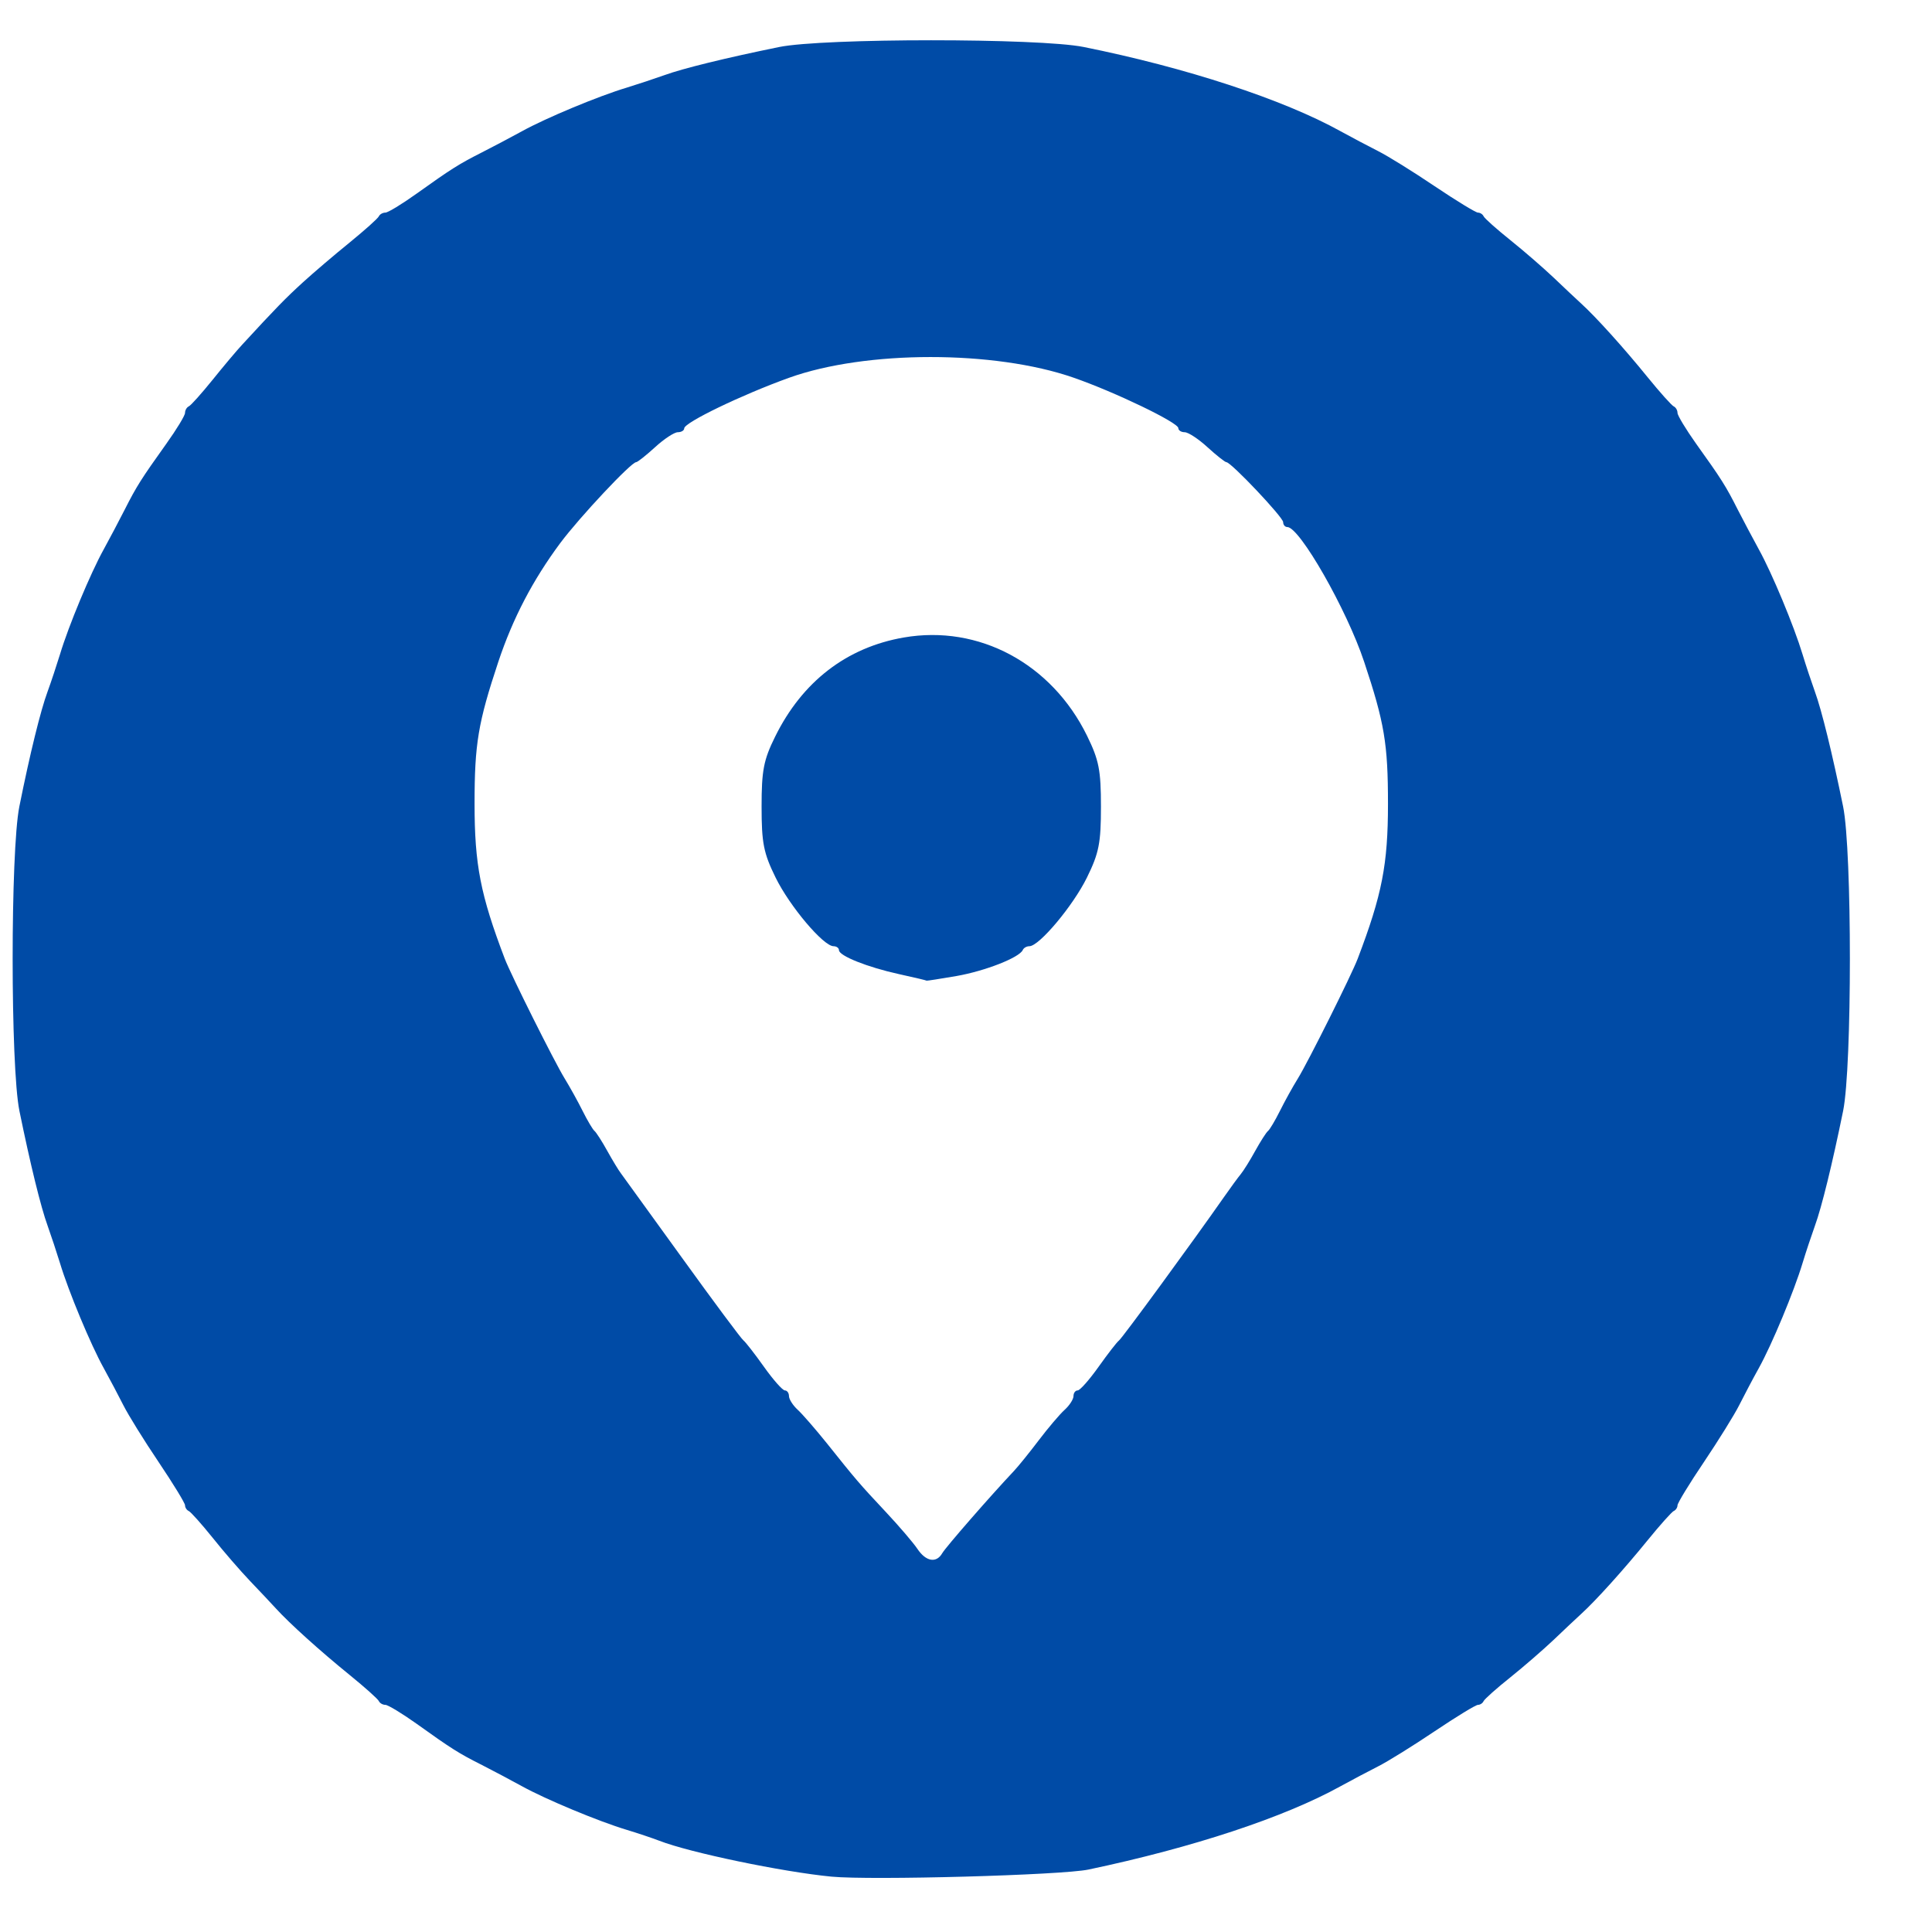
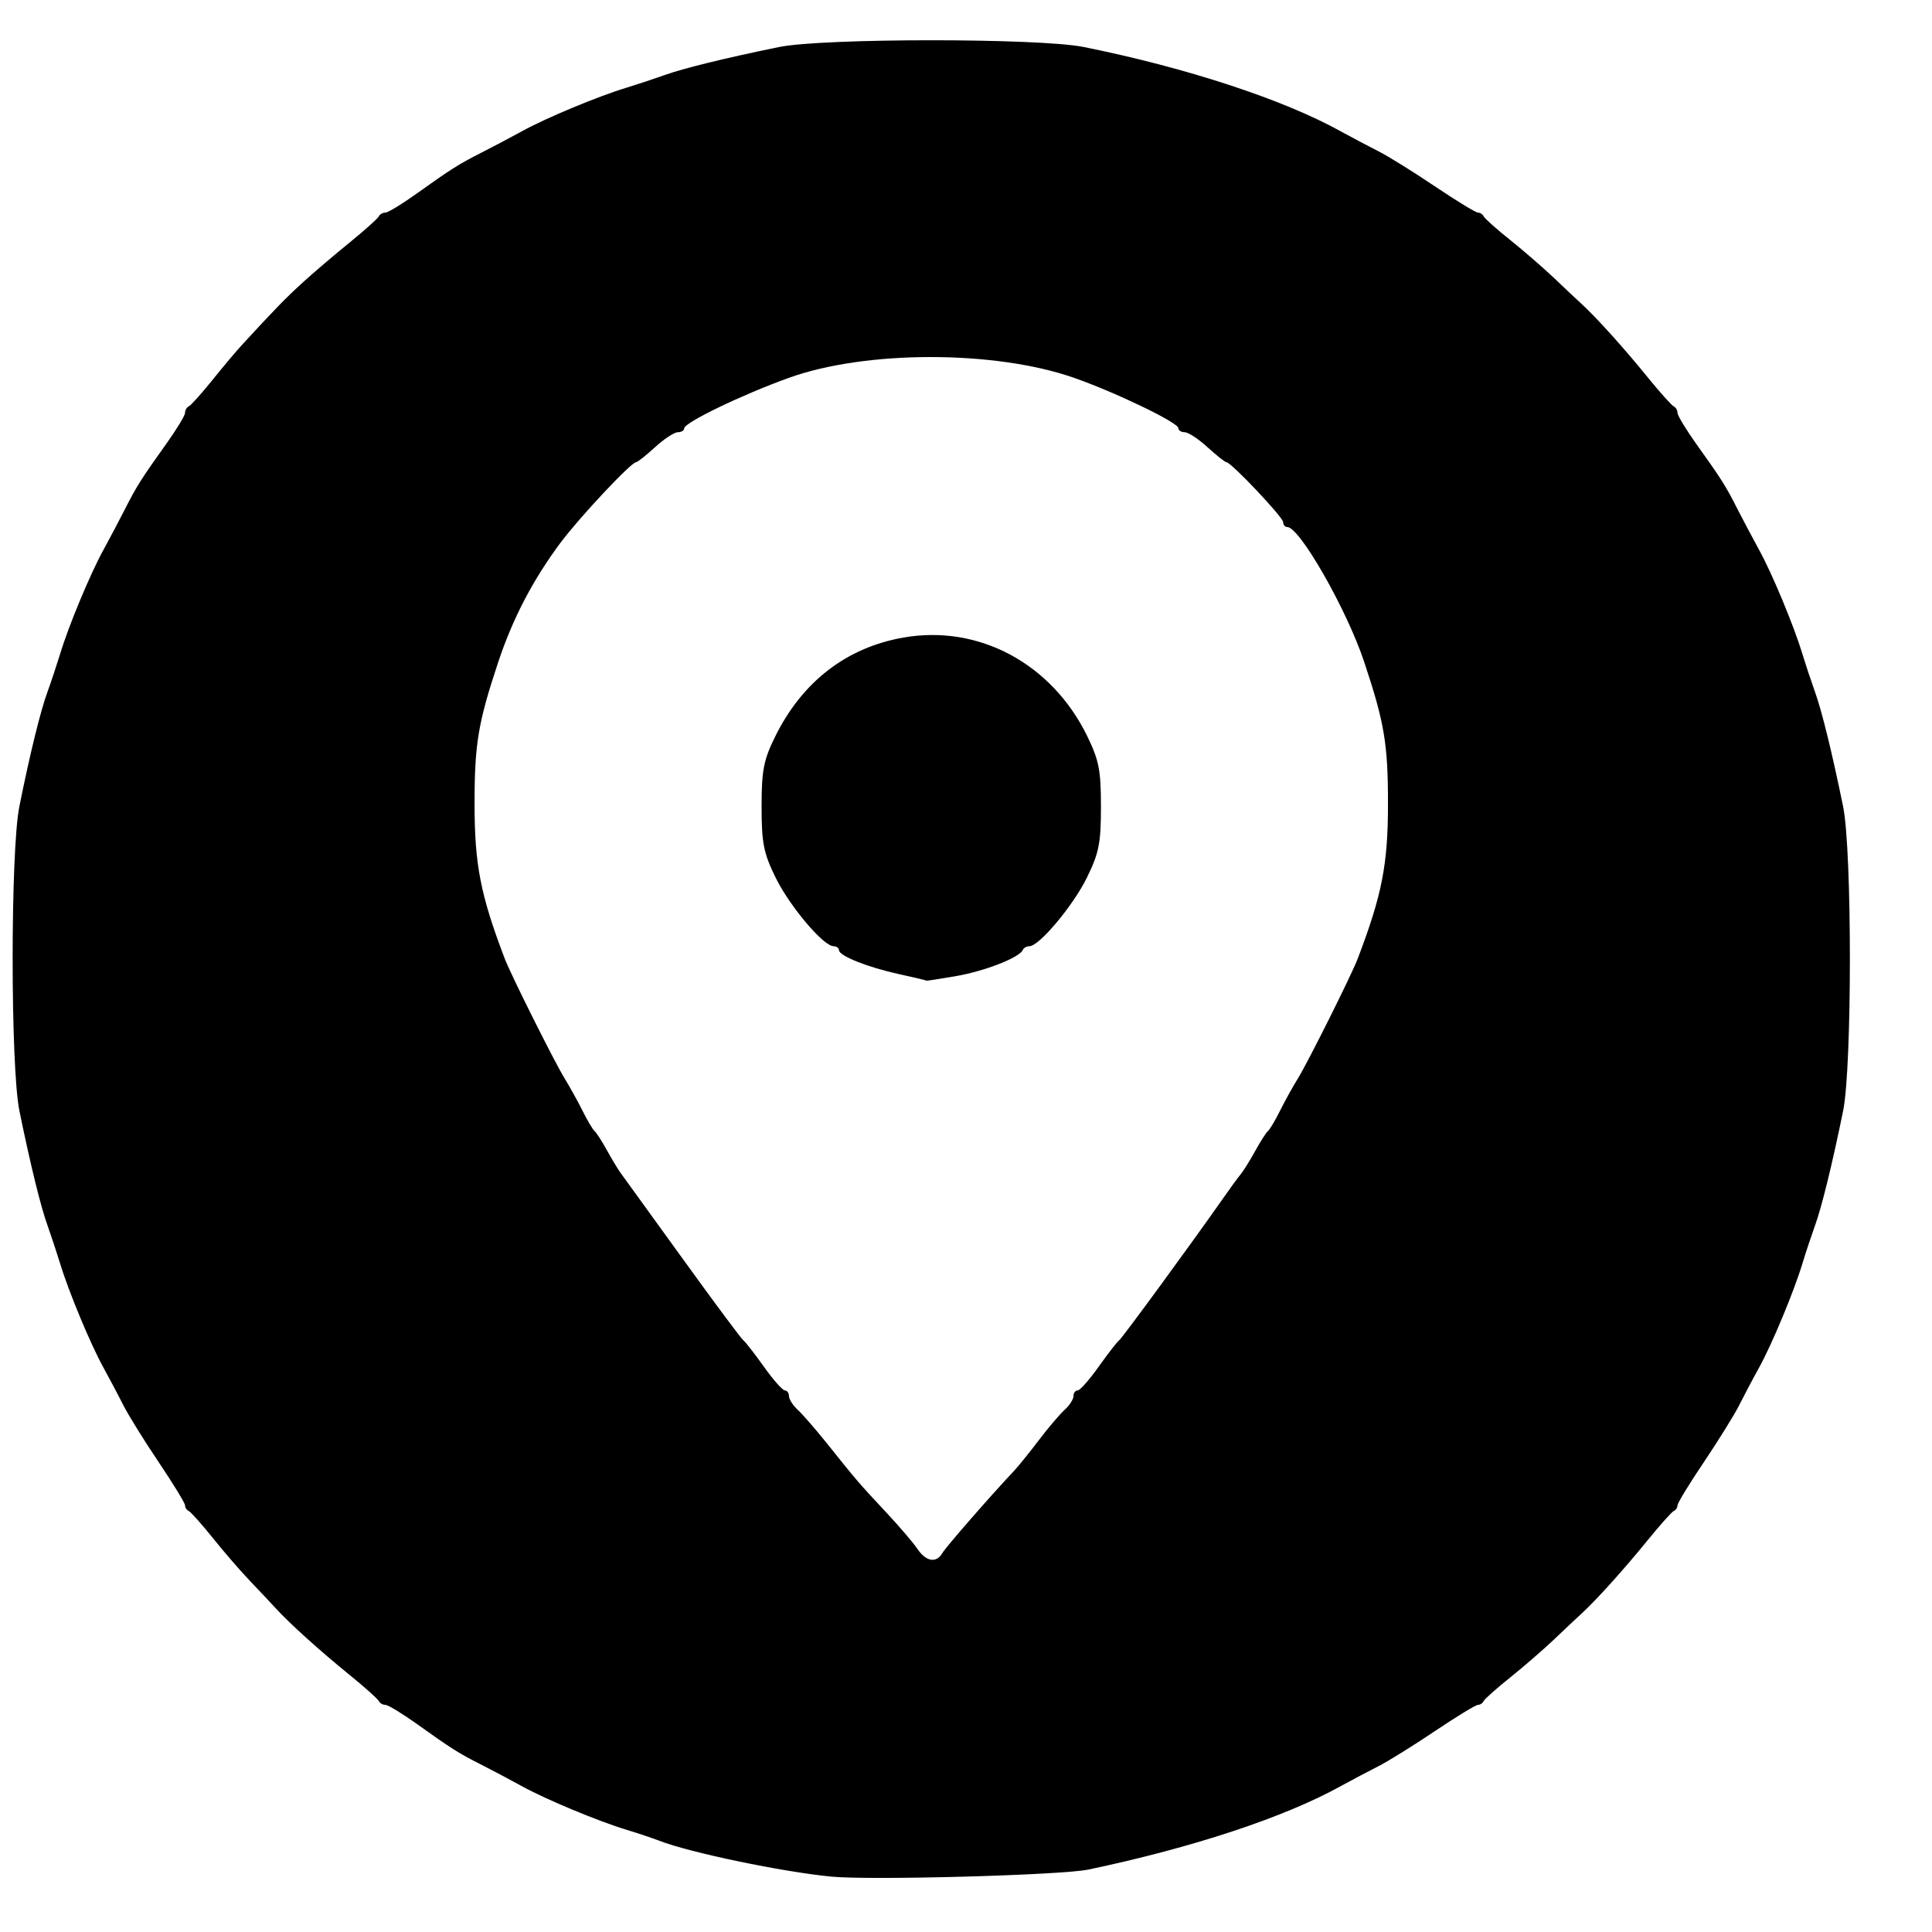
<svg xmlns="http://www.w3.org/2000/svg" xml:space="preserve" overflow="hidden" viewBox="0 0 24 24">
  <defs>
    <clipPath id="clip0">
      <path d="M1.066 66.44 24.06 66.44 24.06 89.43 1.066 89.43Z" fill-rule="evenodd" clip-rule="evenodd" />
    </clipPath>
    <clipPath id="clip1">
      <path d="M1.066 66.44 24.06 66.44 24.06 89.43 1.066 89.43Z" fill-rule="evenodd" clip-rule="evenodd" />
    </clipPath>
  </defs>
  <g transform="translate(-1 -66)">
    <g clip-path="url(#clip0)">
      <g clip-path="url(#clip1)">
-         <path d="M10.261 22.872C9.651 22.813 8.502 22.574 8.122 22.426 8.036 22.393 7.855 22.332 7.719 22.291 7.369 22.186 6.71 21.911 6.417 21.749 6.28 21.674 6.057 21.555 5.921 21.486 5.631 21.34 5.541 21.283 5.104 20.97 4.925 20.843 4.752 20.738 4.72 20.738 4.687 20.738 4.651 20.717 4.639 20.691 4.628 20.666 4.465 20.52 4.278 20.368 3.914 20.073 3.529 19.726 3.359 19.539 3.302 19.476 3.157 19.323 3.038 19.198 2.918 19.072 2.709 18.831 2.573 18.66 2.436 18.49 2.304 18.342 2.278 18.33 2.253 18.319 2.232 18.287 2.232 18.259 2.232 18.232 2.084 17.99 1.904 17.722 1.723 17.454 1.527 17.137 1.467 17.018 1.407 16.899 1.296 16.689 1.221 16.553 1.059 16.261 0.785 15.602 0.679 15.251 0.637 15.115 0.568 14.906 0.525 14.786 0.441 14.556 0.31 14.021 0.175 13.36 0.063 12.812 0.063 10.133 0.174 9.579 0.305 8.926 0.438 8.385 0.524 8.153 0.568 8.033 0.637 7.824 0.679 7.688 0.784 7.337 1.059 6.678 1.221 6.386 1.296 6.249 1.414 6.026 1.483 5.89 1.63 5.6 1.687 5.51 1.999 5.073 2.127 4.894 2.232 4.721 2.232 4.689 2.232 4.656 2.253 4.62 2.278 4.608 2.304 4.597 2.435 4.45 2.571 4.282 2.706 4.114 2.873 3.915 2.943 3.84 3.359 3.388 3.48 3.264 3.696 3.067 3.829 2.946 4.09 2.723 4.278 2.571 4.465 2.418 4.628 2.273 4.639 2.247 4.651 2.222 4.687 2.201 4.72 2.201 4.752 2.201 4.925 2.096 5.104 1.968 5.541 1.656 5.631 1.599 5.921 1.452 6.057 1.383 6.28 1.265 6.417 1.19 6.709 1.028 7.368 0.753 7.719 0.648 7.855 0.606 8.064 0.537 8.184 0.494 8.414 0.41 8.949 0.279 9.61 0.144 10.158 0.032 12.837 0.032 13.391 0.143 14.661 0.398 15.873 0.795 16.584 1.19 16.721 1.265 16.93 1.376 17.049 1.436 17.169 1.496 17.485 1.692 17.753 1.873 18.021 2.053 18.263 2.201 18.291 2.201 18.318 2.201 18.35 2.222 18.361 2.247 18.373 2.273 18.521 2.405 18.692 2.542 18.862 2.678 19.103 2.888 19.229 3.007 19.354 3.126 19.507 3.271 19.57 3.328 19.757 3.498 20.104 3.883 20.399 4.247 20.551 4.434 20.697 4.597 20.722 4.608 20.748 4.62 20.769 4.656 20.769 4.689 20.769 4.721 20.874 4.894 21.001 5.073 21.314 5.51 21.371 5.6 21.517 5.89 21.587 6.026 21.705 6.249 21.78 6.386 21.942 6.678 22.216 7.337 22.322 7.688 22.363 7.824 22.433 8.033 22.476 8.153 22.56 8.383 22.691 8.918 22.826 9.579 22.938 10.131 22.938 12.808 22.826 13.36 22.691 14.021 22.56 14.556 22.476 14.786 22.433 14.906 22.363 15.115 22.322 15.251 22.216 15.602 21.942 16.261 21.78 16.553 21.704 16.689 21.594 16.899 21.534 17.018 21.474 17.137 21.277 17.454 21.097 17.722 20.916 17.99 20.769 18.232 20.769 18.259 20.769 18.287 20.748 18.319 20.722 18.33 20.697 18.342 20.551 18.505 20.399 18.692 20.104 19.055 19.757 19.441 19.57 19.611 19.507 19.668 19.354 19.813 19.229 19.932 19.103 20.051 18.862 20.261 18.692 20.397 18.521 20.533 18.373 20.666 18.361 20.691 18.35 20.717 18.318 20.738 18.291 20.738 18.263 20.738 18.021 20.886 17.753 21.066 17.485 21.246 17.169 21.443 17.049 21.503 16.93 21.563 16.721 21.674 16.584 21.749 15.887 22.135 14.75 22.511 13.453 22.784 13.12 22.854 10.753 22.919 10.261 22.872ZM11.637 18.854C11.68 18.779 12.241 18.136 12.527 17.833 12.58 17.777 12.719 17.605 12.835 17.452 12.951 17.299 13.096 17.128 13.157 17.073 13.218 17.018 13.267 16.941 13.267 16.902 13.267 16.864 13.29 16.832 13.319 16.832 13.347 16.832 13.464 16.7 13.579 16.538 13.694 16.376 13.808 16.229 13.832 16.212 13.871 16.184 14.739 14.998 15.139 14.426 15.218 14.313 15.31 14.187 15.344 14.146 15.378 14.105 15.46 13.974 15.525 13.855 15.591 13.736 15.662 13.625 15.684 13.608 15.705 13.591 15.771 13.48 15.831 13.36 15.89 13.241 15.99 13.06 16.054 12.957 16.179 12.755 16.721 11.67 16.797 11.469 17.099 10.676 17.173 10.299 17.173 9.545 17.173 8.799 17.129 8.537 16.877 7.781 16.662 7.133 16.076 6.107 15.923 6.107 15.894 6.107 15.871 6.079 15.871 6.046 15.871 5.985 15.224 5.301 15.166 5.301 15.149 5.301 15.043 5.217 14.931 5.115 14.819 5.012 14.692 4.929 14.648 4.929 14.605 4.929 14.569 4.906 14.569 4.878 14.569 4.809 13.78 4.429 13.267 4.251 12.284 3.909 10.686 3.91 9.733 4.253 9.145 4.465 8.432 4.809 8.432 4.881 8.432 4.907 8.396 4.929 8.352 4.929 8.309 4.929 8.182 5.012 8.07 5.115 7.958 5.217 7.852 5.301 7.835 5.301 7.773 5.301 7.133 5.984 6.893 6.305 6.551 6.766 6.304 7.239 6.123 7.781 5.872 8.537 5.828 8.799 5.828 9.545 5.828 10.299 5.901 10.676 6.203 11.469 6.28 11.67 6.822 12.755 6.947 12.957 7.01 13.06 7.111 13.241 7.17 13.36 7.23 13.48 7.296 13.591 7.317 13.608 7.338 13.625 7.41 13.736 7.475 13.854 7.541 13.973 7.617 14.098 7.644 14.133 7.67 14.168 8.014 14.643 8.407 15.188 8.8 15.733 9.143 16.194 9.168 16.211 9.192 16.229 9.307 16.376 9.422 16.538 9.537 16.7 9.654 16.832 9.682 16.832 9.71 16.832 9.733 16.864 9.733 16.902 9.733 16.941 9.782 17.018 9.842 17.073 9.902 17.128 10.062 17.313 10.199 17.483 10.567 17.944 10.606 17.99 10.934 18.34 11.099 18.516 11.277 18.724 11.328 18.8 11.434 18.959 11.564 18.981 11.637 18.854Z" fill="#004BA6" transform="matrix(1.00016 -2.90933e-06 2.90888e-06 1 1.06621 66.4403)" />
-         <path d="M11.097 11.66C10.706 11.574 10.354 11.433 10.354 11.363 10.354 11.336 10.323 11.314 10.287 11.314 10.161 11.314 9.742 10.818 9.567 10.461 9.417 10.156 9.393 10.031 9.393 9.579 9.393 9.131 9.418 9 9.561 8.711 9.898 8.027 10.449 7.602 11.159 7.479 12.09 7.317 12.995 7.802 13.435 8.699 13.583 9.001 13.608 9.127 13.608 9.579 13.608 10.031 13.584 10.156 13.434 10.461 13.262 10.811 12.841 11.314 12.719 11.314 12.685 11.314 12.648 11.335 12.637 11.361 12.595 11.455 12.172 11.621 11.815 11.684 11.612 11.719 11.445 11.745 11.443 11.742 11.44 11.738 11.285 11.701 11.097 11.66Z" fill="#004BA6" transform="matrix(1.00016 -2.90933e-06 2.90888e-06 1 1.06621 66.4403)" />
+         <path d="M10.261 22.872C9.651 22.813 8.502 22.574 8.122 22.426 8.036 22.393 7.855 22.332 7.719 22.291 7.369 22.186 6.71 21.911 6.417 21.749 6.28 21.674 6.057 21.555 5.921 21.486 5.631 21.34 5.541 21.283 5.104 20.97 4.925 20.843 4.752 20.738 4.72 20.738 4.687 20.738 4.651 20.717 4.639 20.691 4.628 20.666 4.465 20.52 4.278 20.368 3.914 20.073 3.529 19.726 3.359 19.539 3.302 19.476 3.157 19.323 3.038 19.198 2.918 19.072 2.709 18.831 2.573 18.66 2.436 18.49 2.304 18.342 2.278 18.33 2.253 18.319 2.232 18.287 2.232 18.259 2.232 18.232 2.084 17.99 1.904 17.722 1.723 17.454 1.527 17.137 1.467 17.018 1.407 16.899 1.296 16.689 1.221 16.553 1.059 16.261 0.785 15.602 0.679 15.251 0.637 15.115 0.568 14.906 0.525 14.786 0.441 14.556 0.31 14.021 0.175 13.36 0.063 12.812 0.063 10.133 0.174 9.579 0.305 8.926 0.438 8.385 0.524 8.153 0.568 8.033 0.637 7.824 0.679 7.688 0.784 7.337 1.059 6.678 1.221 6.386 1.296 6.249 1.414 6.026 1.483 5.89 1.63 5.6 1.687 5.51 1.999 5.073 2.127 4.894 2.232 4.721 2.232 4.689 2.232 4.656 2.253 4.62 2.278 4.608 2.304 4.597 2.435 4.45 2.571 4.282 2.706 4.114 2.873 3.915 2.943 3.84 3.359 3.388 3.48 3.264 3.696 3.067 3.829 2.946 4.09 2.723 4.278 2.571 4.465 2.418 4.628 2.273 4.639 2.247 4.651 2.222 4.687 2.201 4.72 2.201 4.752 2.201 4.925 2.096 5.104 1.968 5.541 1.656 5.631 1.599 5.921 1.452 6.057 1.383 6.28 1.265 6.417 1.19 6.709 1.028 7.368 0.753 7.719 0.648 7.855 0.606 8.064 0.537 8.184 0.494 8.414 0.41 8.949 0.279 9.61 0.144 10.158 0.032 12.837 0.032 13.391 0.143 14.661 0.398 15.873 0.795 16.584 1.19 16.721 1.265 16.93 1.376 17.049 1.436 17.169 1.496 17.485 1.692 17.753 1.873 18.021 2.053 18.263 2.201 18.291 2.201 18.318 2.201 18.35 2.222 18.361 2.247 18.373 2.273 18.521 2.405 18.692 2.542 18.862 2.678 19.103 2.888 19.229 3.007 19.354 3.126 19.507 3.271 19.57 3.328 19.757 3.498 20.104 3.883 20.399 4.247 20.551 4.434 20.697 4.597 20.722 4.608 20.748 4.62 20.769 4.656 20.769 4.689 20.769 4.721 20.874 4.894 21.001 5.073 21.314 5.51 21.371 5.6 21.517 5.89 21.587 6.026 21.705 6.249 21.78 6.386 21.942 6.678 22.216 7.337 22.322 7.688 22.363 7.824 22.433 8.033 22.476 8.153 22.56 8.383 22.691 8.918 22.826 9.579 22.938 10.131 22.938 12.808 22.826 13.36 22.691 14.021 22.56 14.556 22.476 14.786 22.433 14.906 22.363 15.115 22.322 15.251 22.216 15.602 21.942 16.261 21.78 16.553 21.704 16.689 21.594 16.899 21.534 17.018 21.474 17.137 21.277 17.454 21.097 17.722 20.916 17.99 20.769 18.232 20.769 18.259 20.769 18.287 20.748 18.319 20.722 18.33 20.697 18.342 20.551 18.505 20.399 18.692 20.104 19.055 19.757 19.441 19.57 19.611 19.507 19.668 19.354 19.813 19.229 19.932 19.103 20.051 18.862 20.261 18.692 20.397 18.521 20.533 18.373 20.666 18.361 20.691 18.35 20.717 18.318 20.738 18.291 20.738 18.263 20.738 18.021 20.886 17.753 21.066 17.485 21.246 17.169 21.443 17.049 21.503 16.93 21.563 16.721 21.674 16.584 21.749 15.887 22.135 14.75 22.511 13.453 22.784 13.12 22.854 10.753 22.919 10.261 22.872ZM11.637 18.854C11.68 18.779 12.241 18.136 12.527 17.833 12.58 17.777 12.719 17.605 12.835 17.452 12.951 17.299 13.096 17.128 13.157 17.073 13.218 17.018 13.267 16.941 13.267 16.902 13.267 16.864 13.29 16.832 13.319 16.832 13.347 16.832 13.464 16.7 13.579 16.538 13.694 16.376 13.808 16.229 13.832 16.212 13.871 16.184 14.739 14.998 15.139 14.426 15.218 14.313 15.31 14.187 15.344 14.146 15.378 14.105 15.46 13.974 15.525 13.855 15.591 13.736 15.662 13.625 15.684 13.608 15.705 13.591 15.771 13.48 15.831 13.36 15.89 13.241 15.99 13.06 16.054 12.957 16.179 12.755 16.721 11.67 16.797 11.469 17.099 10.676 17.173 10.299 17.173 9.545 17.173 8.799 17.129 8.537 16.877 7.781 16.662 7.133 16.076 6.107 15.923 6.107 15.894 6.107 15.871 6.079 15.871 6.046 15.871 5.985 15.224 5.301 15.166 5.301 15.149 5.301 15.043 5.217 14.931 5.115 14.819 5.012 14.692 4.929 14.648 4.929 14.605 4.929 14.569 4.906 14.569 4.878 14.569 4.809 13.78 4.429 13.267 4.251 12.284 3.909 10.686 3.91 9.733 4.253 9.145 4.465 8.432 4.809 8.432 4.881 8.432 4.907 8.396 4.929 8.352 4.929 8.309 4.929 8.182 5.012 8.07 5.115 7.958 5.217 7.852 5.301 7.835 5.301 7.773 5.301 7.133 5.984 6.893 6.305 6.551 6.766 6.304 7.239 6.123 7.781 5.872 8.537 5.828 8.799 5.828 9.545 5.828 10.299 5.901 10.676 6.203 11.469 6.28 11.67 6.822 12.755 6.947 12.957 7.01 13.06 7.111 13.241 7.17 13.36 7.23 13.48 7.296 13.591 7.317 13.608 7.338 13.625 7.41 13.736 7.475 13.854 7.541 13.973 7.617 14.098 7.644 14.133 7.67 14.168 8.014 14.643 8.407 15.188 8.8 15.733 9.143 16.194 9.168 16.211 9.192 16.229 9.307 16.376 9.422 16.538 9.537 16.7 9.654 16.832 9.682 16.832 9.71 16.832 9.733 16.864 9.733 16.902 9.733 16.941 9.782 17.018 9.842 17.073 9.902 17.128 10.062 17.313 10.199 17.483 10.567 17.944 10.606 17.99 10.934 18.34 11.099 18.516 11.277 18.724 11.328 18.8 11.434 18.959 11.564 18.981 11.637 18.854Z" fill="#000000" transform="matrix(1.00016 -2.90933e-06 2.90888e-06 1 1.06621 66.4403)" />
+         <path d="M11.097 11.66C10.706 11.574 10.354 11.433 10.354 11.363 10.354 11.336 10.323 11.314 10.287 11.314 10.161 11.314 9.742 10.818 9.567 10.461 9.417 10.156 9.393 10.031 9.393 9.579 9.393 9.131 9.418 9 9.561 8.711 9.898 8.027 10.449 7.602 11.159 7.479 12.09 7.317 12.995 7.802 13.435 8.699 13.583 9.001 13.608 9.127 13.608 9.579 13.608 10.031 13.584 10.156 13.434 10.461 13.262 10.811 12.841 11.314 12.719 11.314 12.685 11.314 12.648 11.335 12.637 11.361 12.595 11.455 12.172 11.621 11.815 11.684 11.612 11.719 11.445 11.745 11.443 11.742 11.44 11.738 11.285 11.701 11.097 11.66Z" transform="matrix(1.00016 -2.90933e-06 2.90888e-06 1 1.06621 66.4403)" />
      </g>
    </g>
  </g>
</svg>
